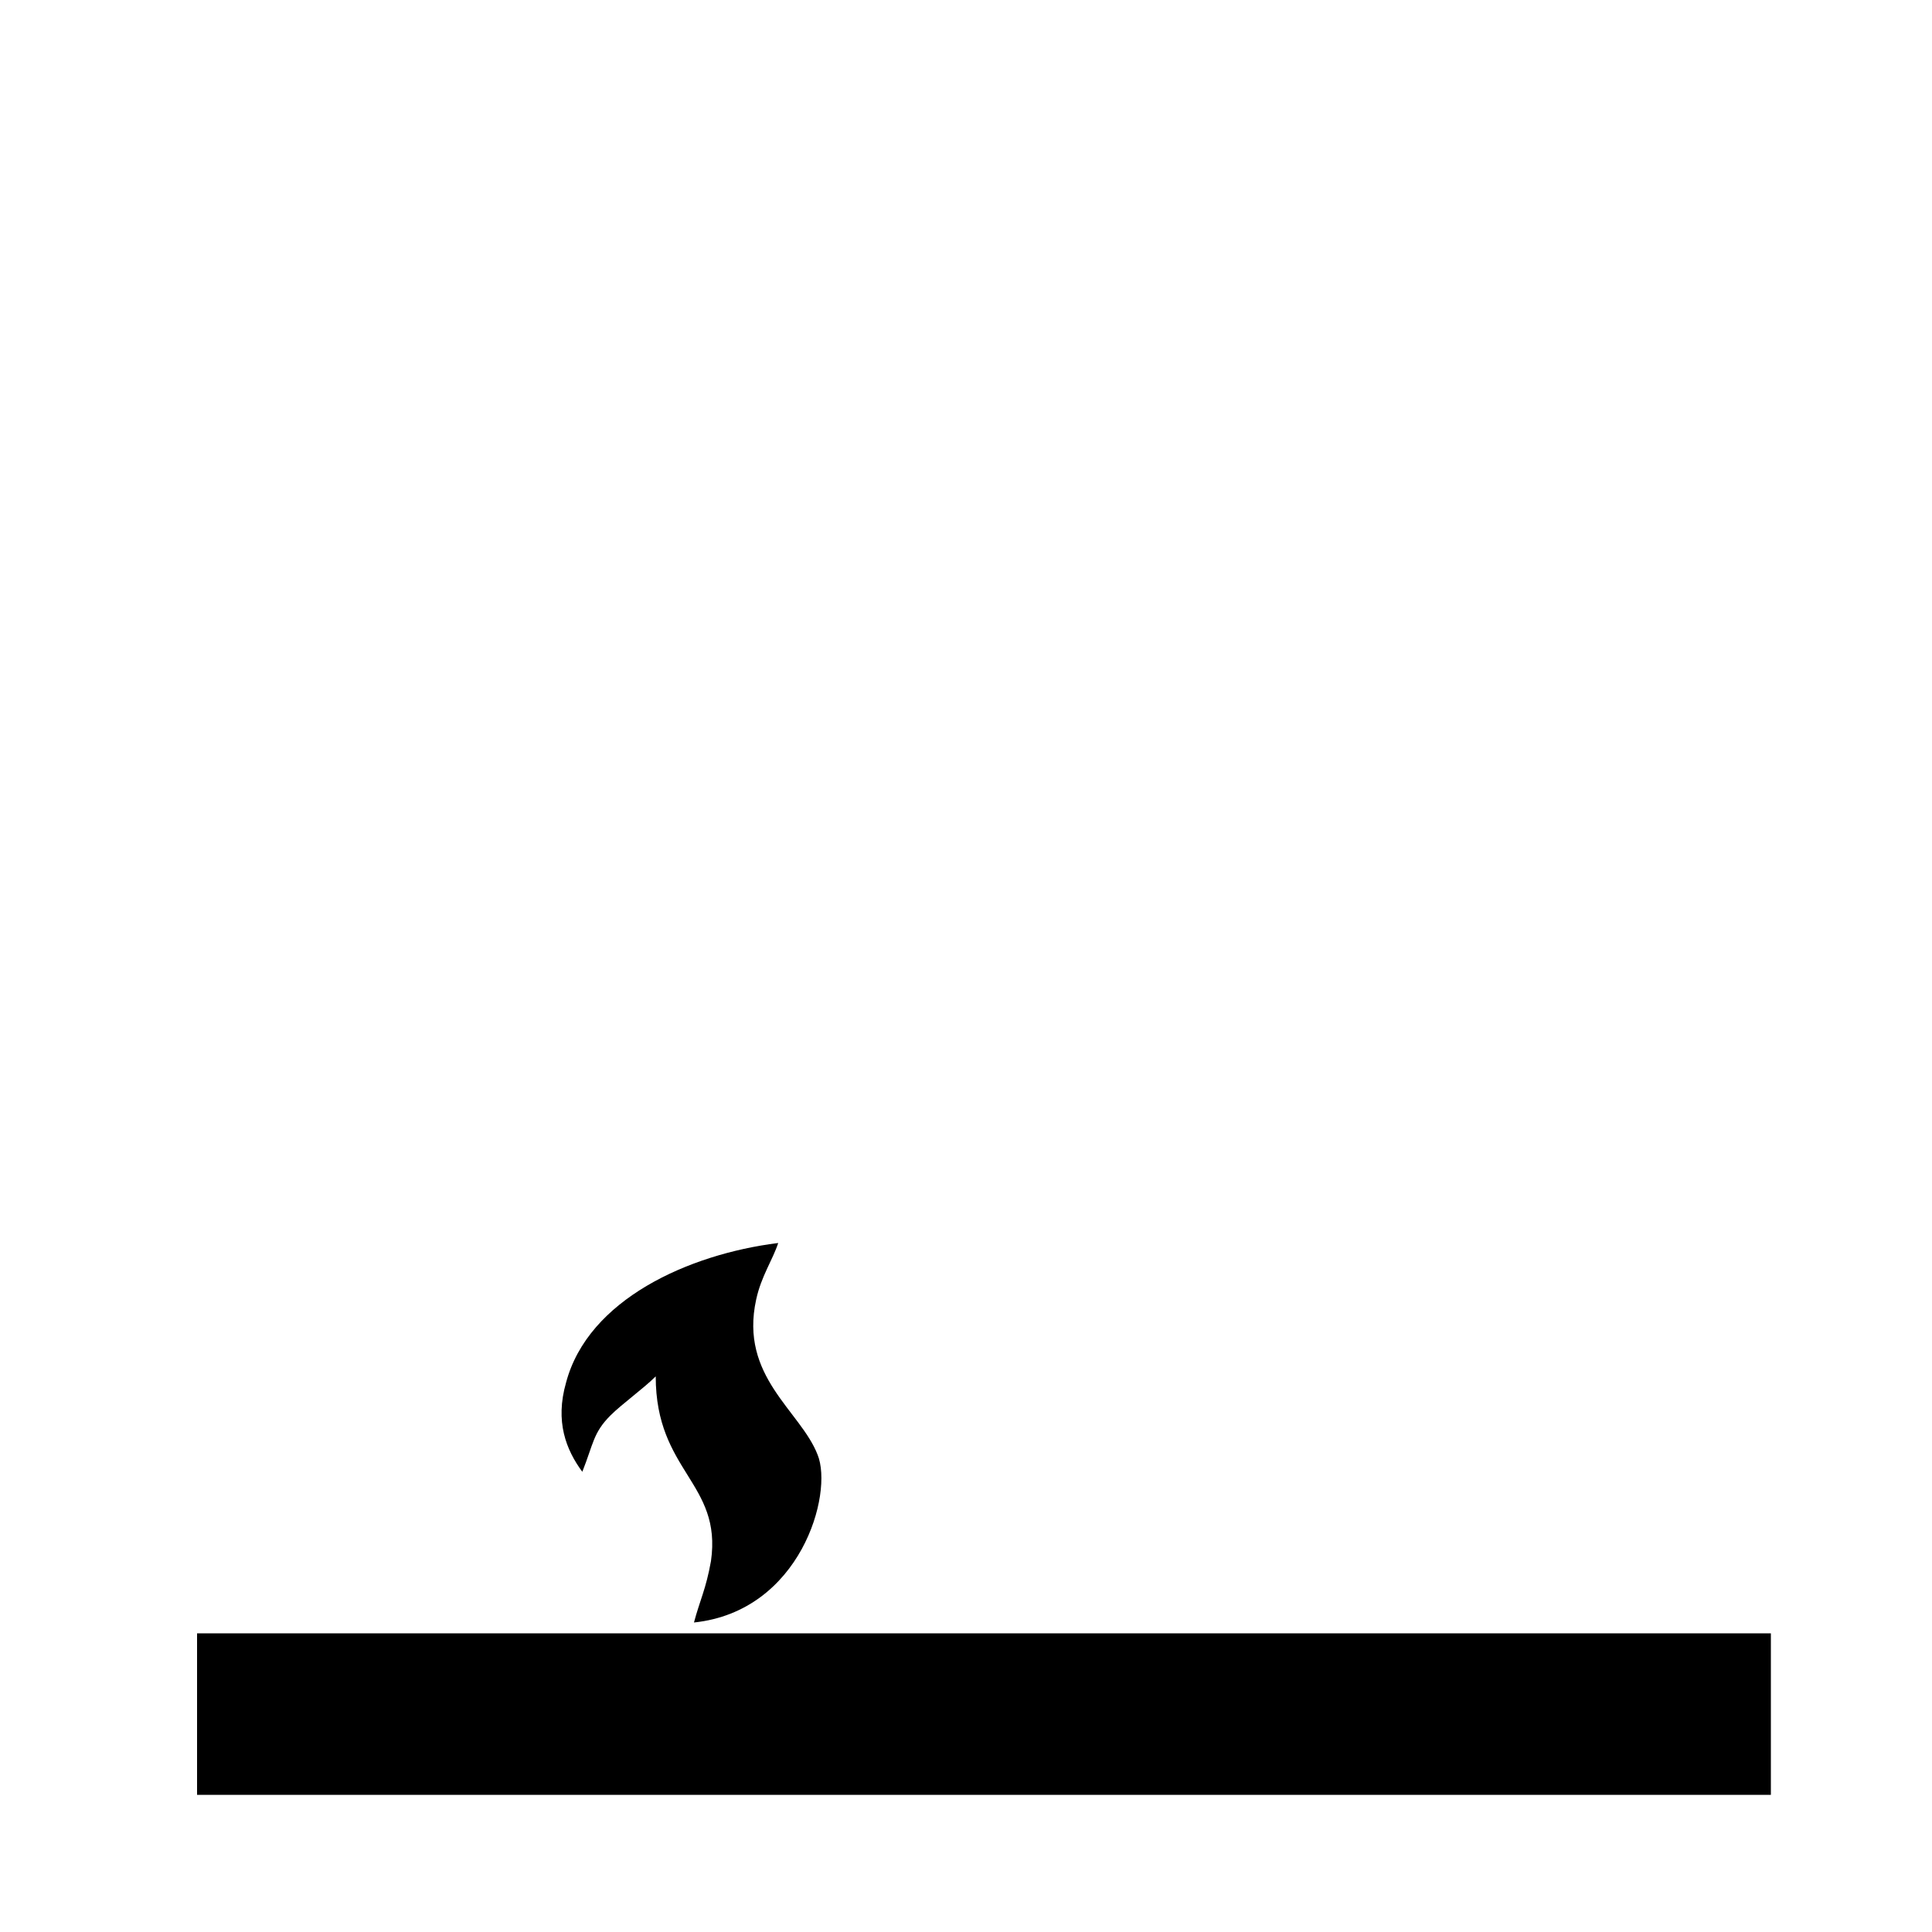
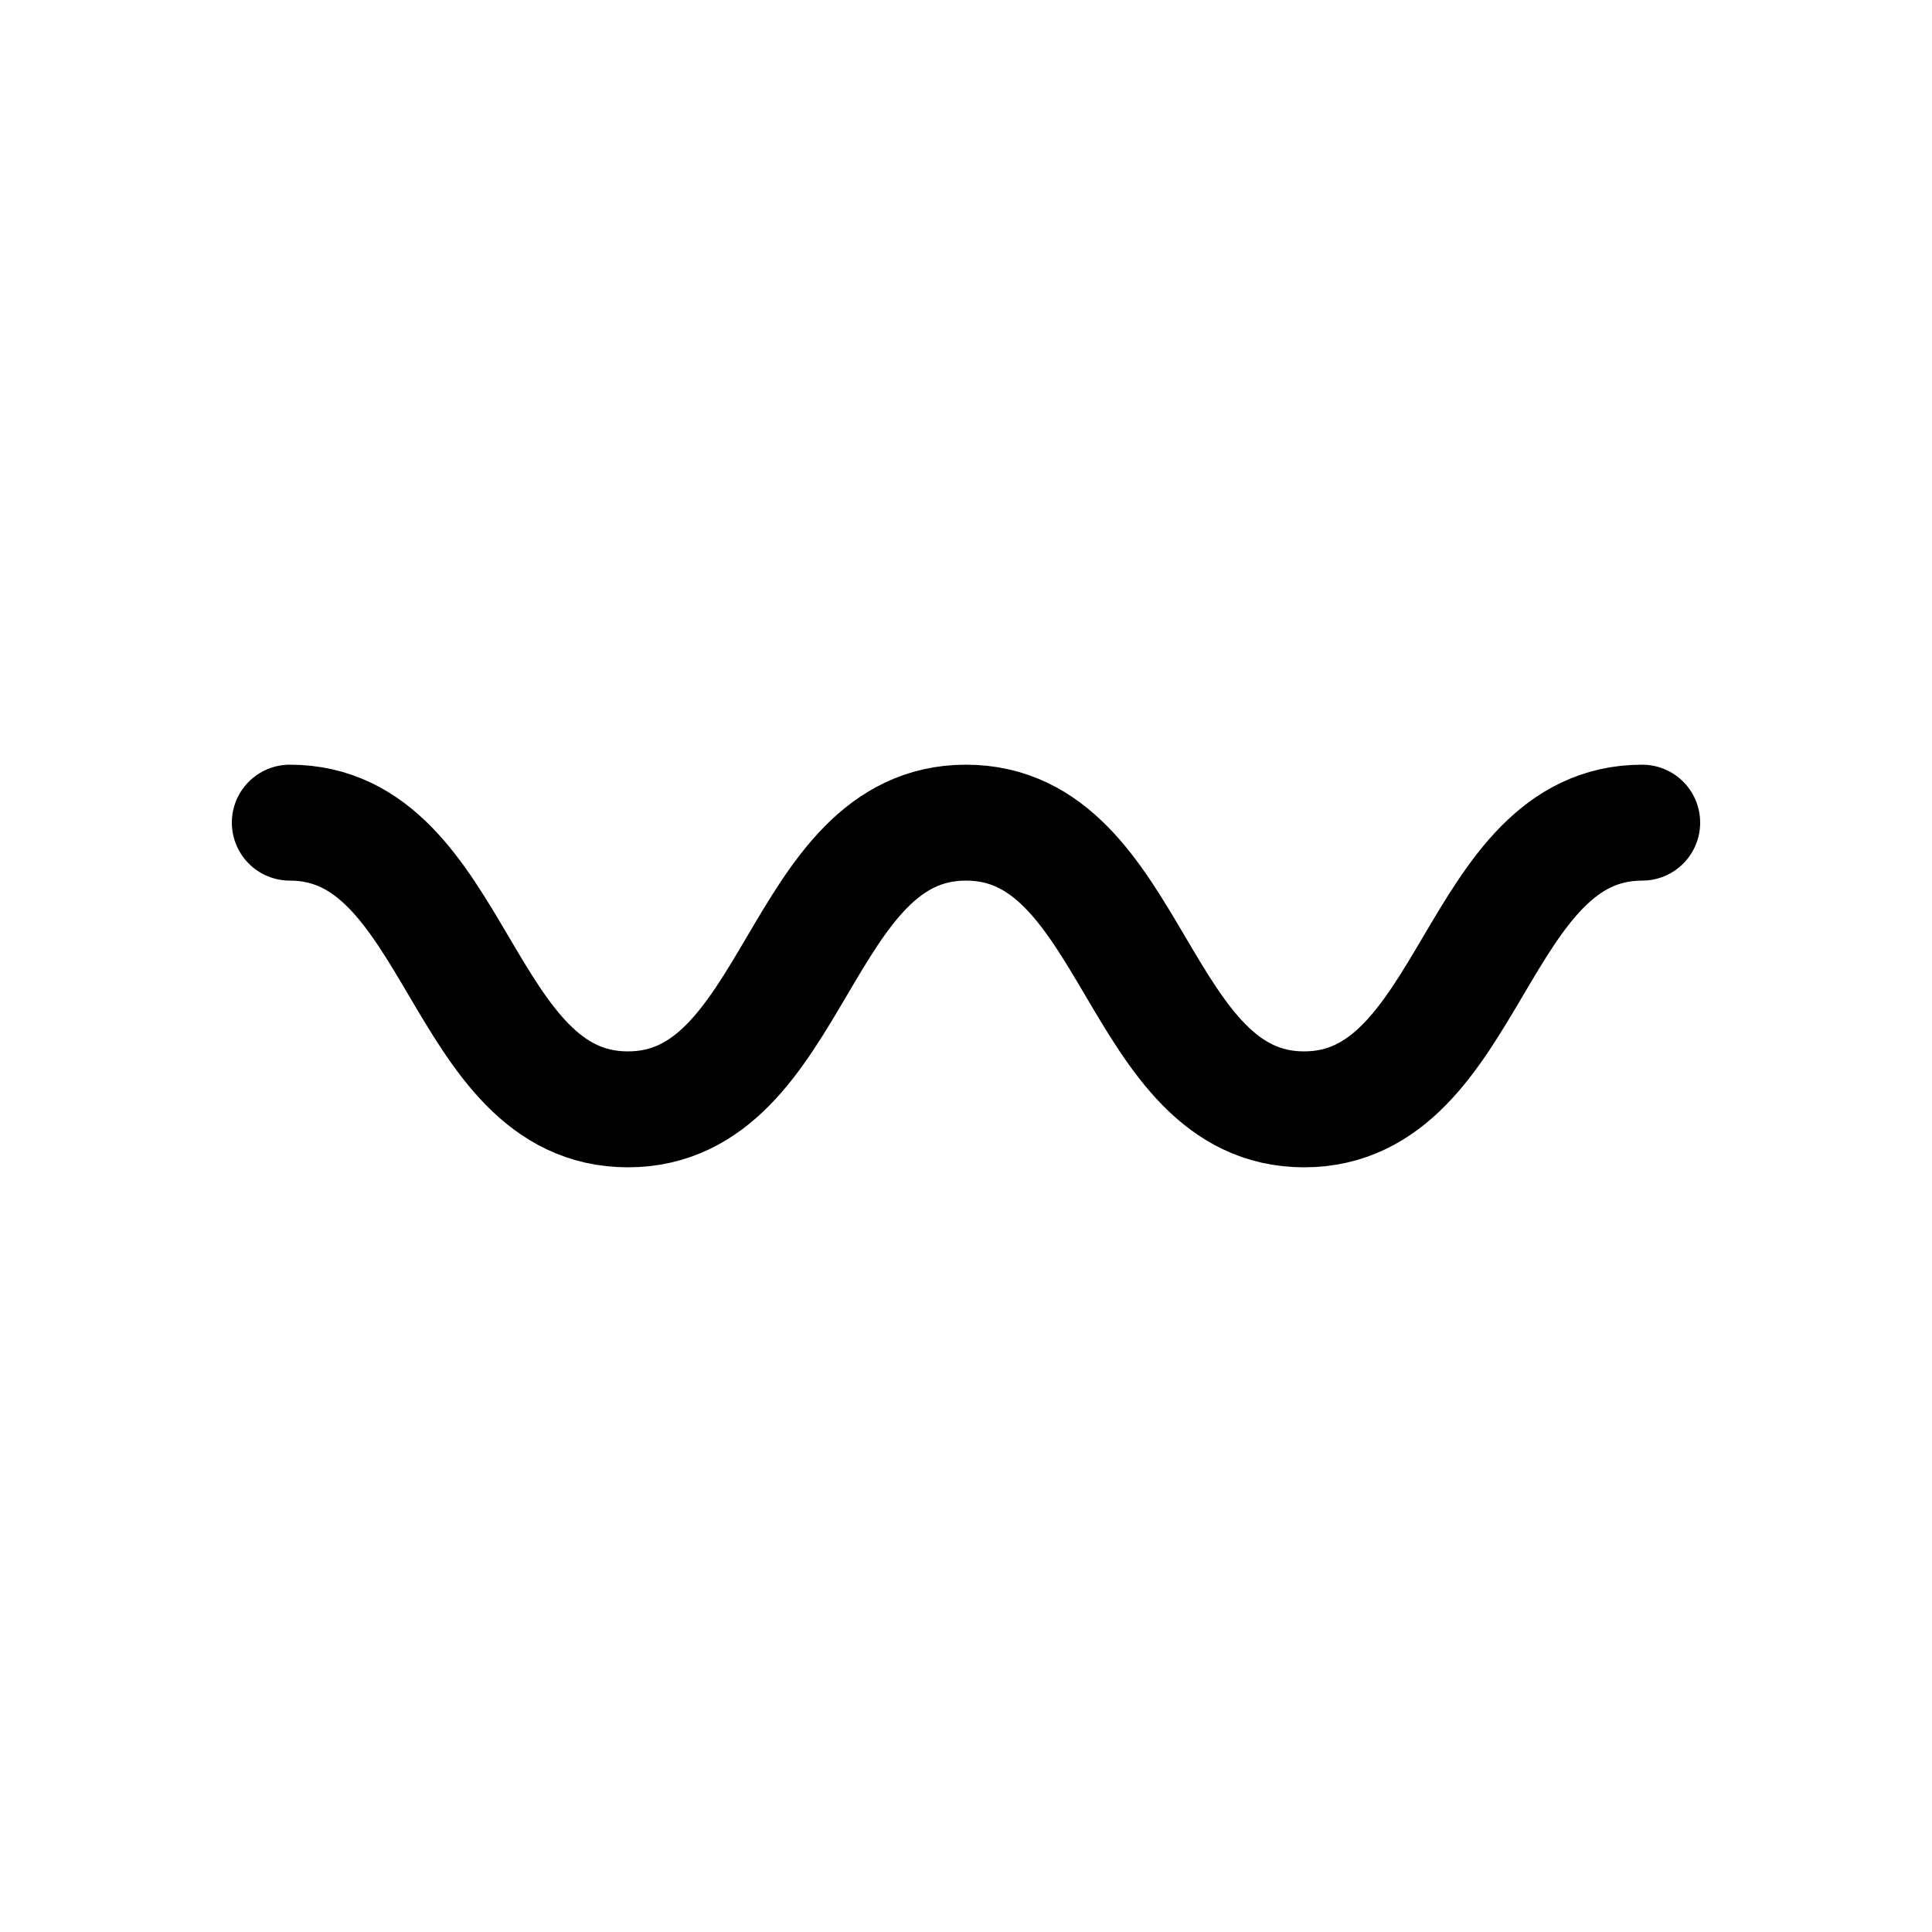
<svg xmlns="http://www.w3.org/2000/svg" id="Layer_1" data-name="Layer 1" viewBox="0 0 50 50">
  <defs>
    <style>
      .cls-1 {
-         fill: rgba(255, 255, 255, 0);
+         fill: none;
+         stroke: #000;
+         stroke-linecap: round;
+         stroke-miterlimit: 10;
+         stroke-width: 3px;
      }
    </style>
  </defs>
-   <g id="Queimada">
-     <path class="cls-1" d="M0,.02h50.02v49.97H0V.02Z" />
-     <path d="M20.13,32.17c-2.31.29-4.91,1.46-5.48,3.61-.29,1.01,0,1.74.42,2.31.29-.73.28-1.01.73-1.46.29-.29.86-.7,1.17-1.01,0,2.47,1.72,2.75,1.43,4.78-.13.73-.29,1.02-.44,1.59,2.76-.29,3.61-3.33,3.2-4.34-.44-1.14-2.03-2.02-1.59-4.02.13-.6.42-1.01.57-1.46ZM5.1,42.27v4.18h40.73v-4.18H5.1Z" />
-   </g>
+   <path class="cls-1" d="M7.5,21.29c4.37,0,4.37,7.42,8.75,7.42s4.37-7.42,8.75-7.42,4.38,7.42,8.75,7.42,4.38-7.42,8.75-7.42" />
</svg>
